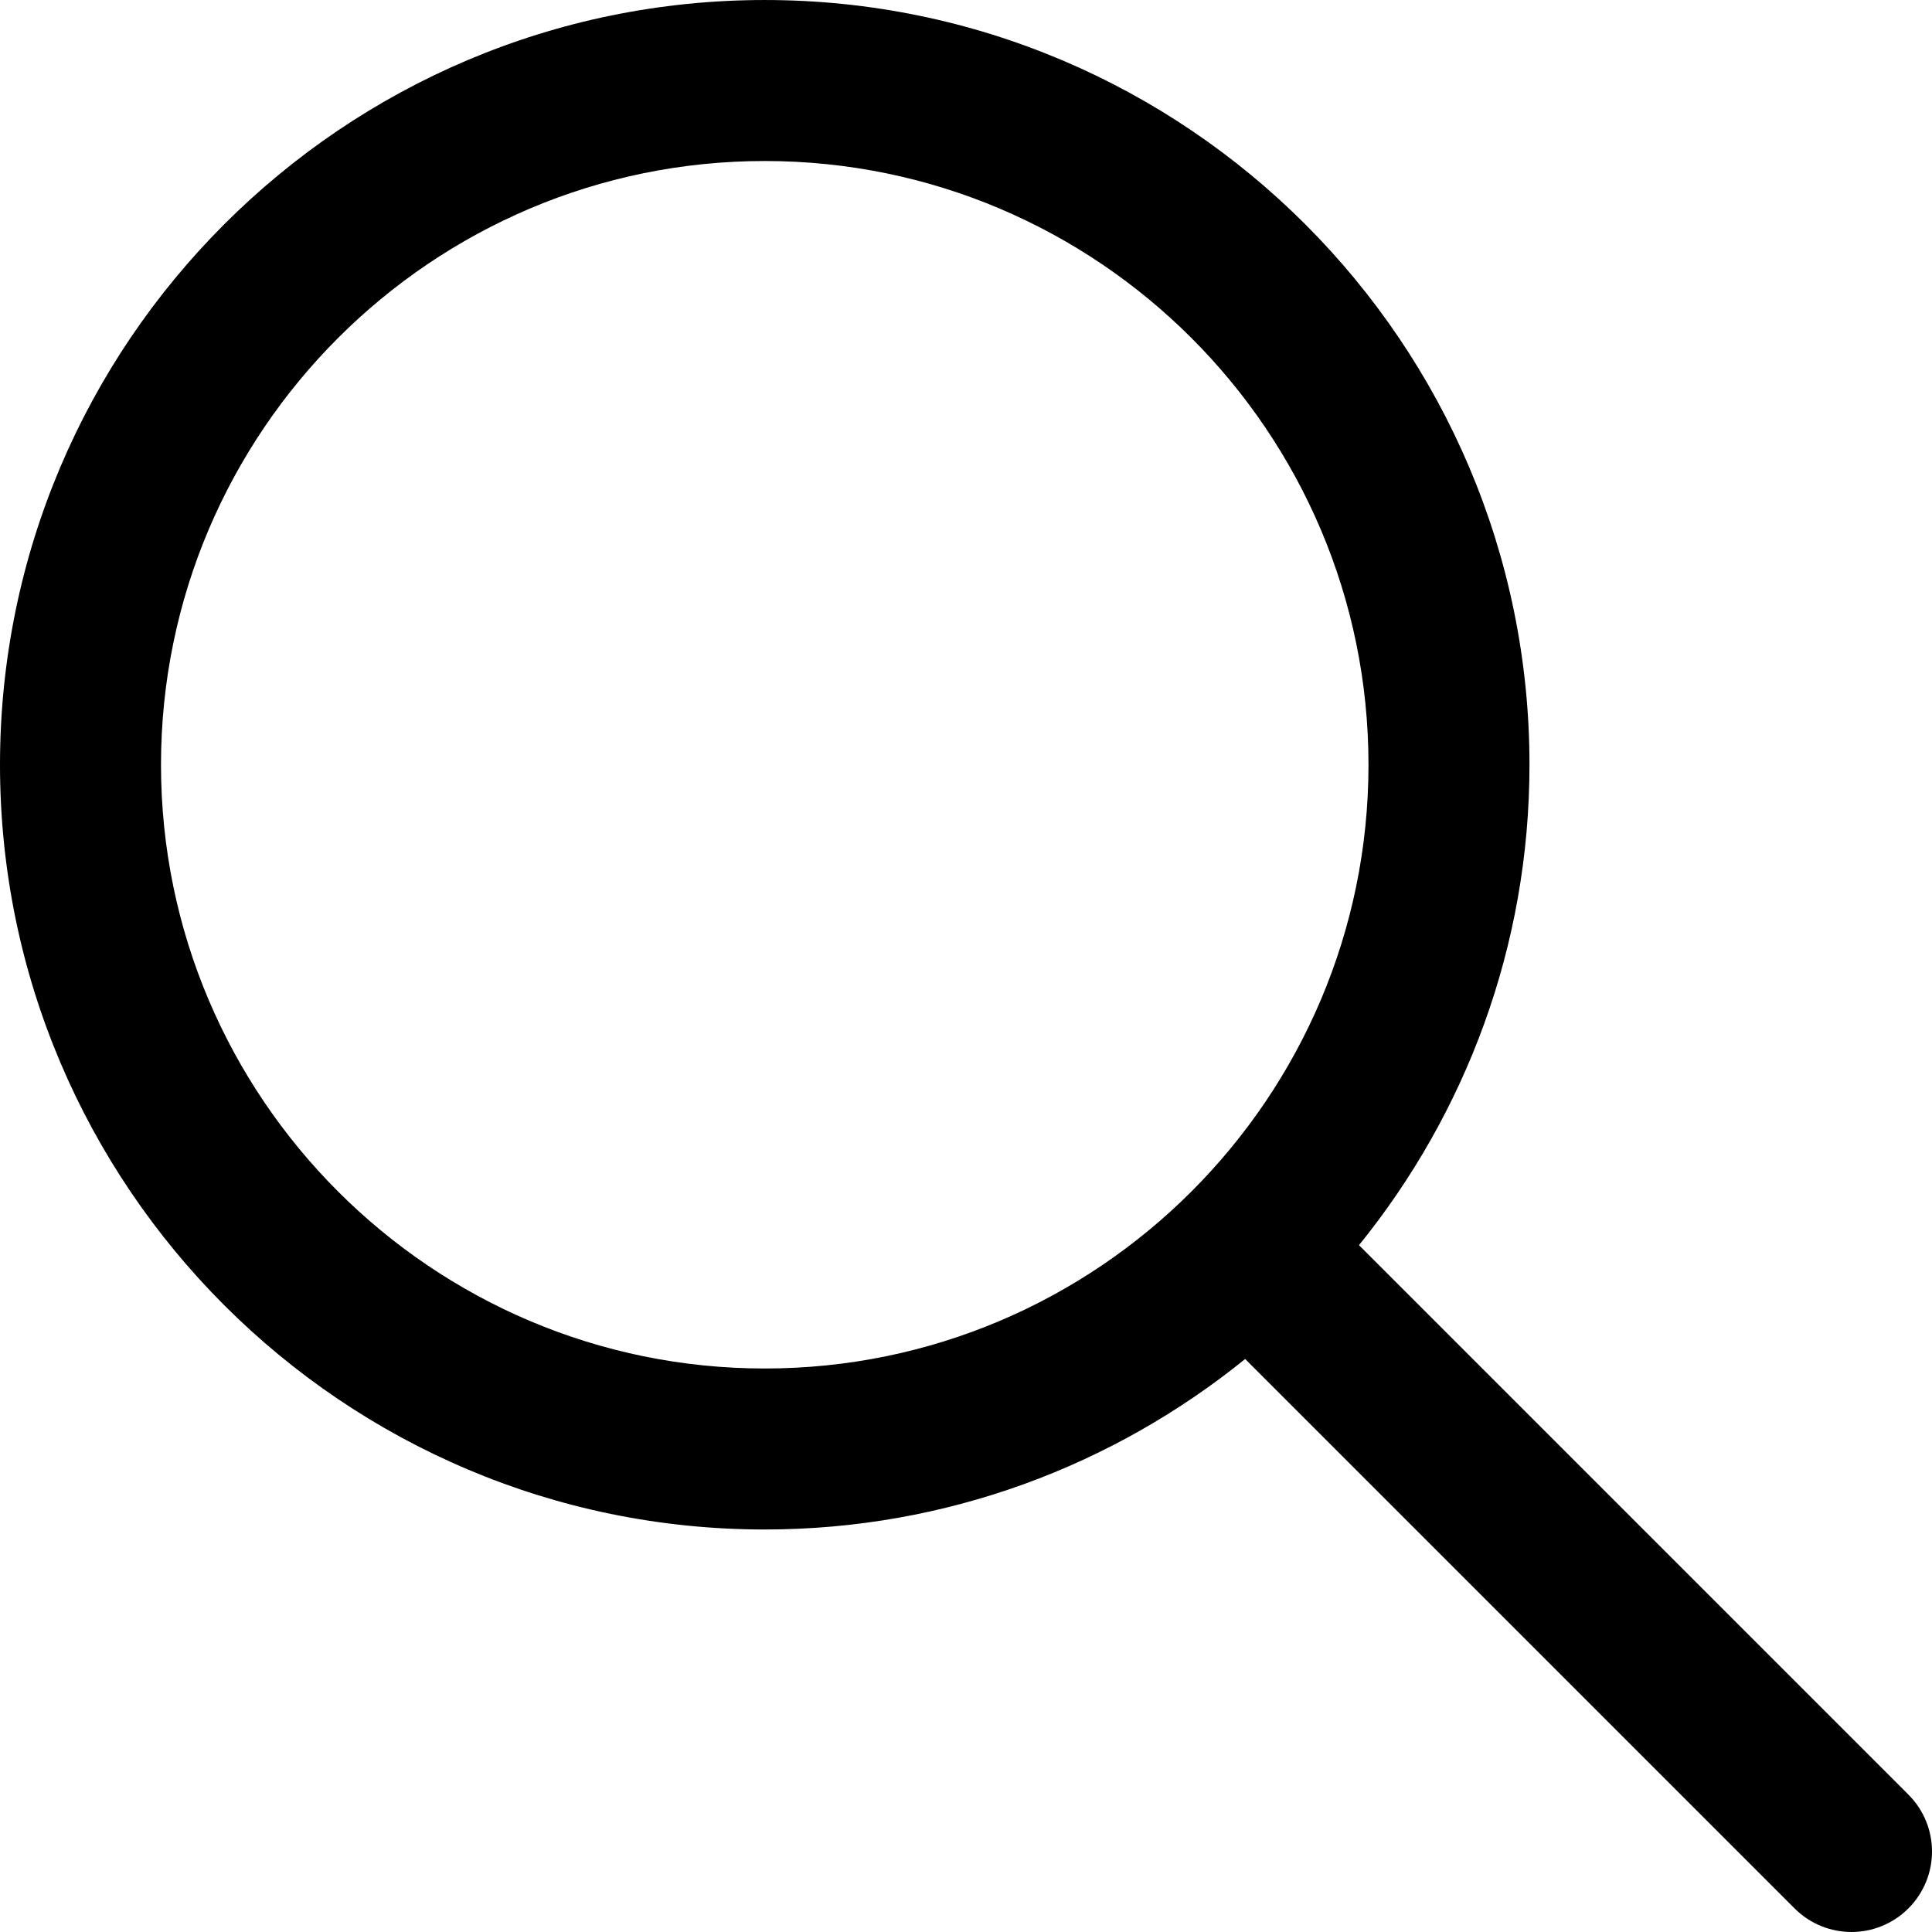
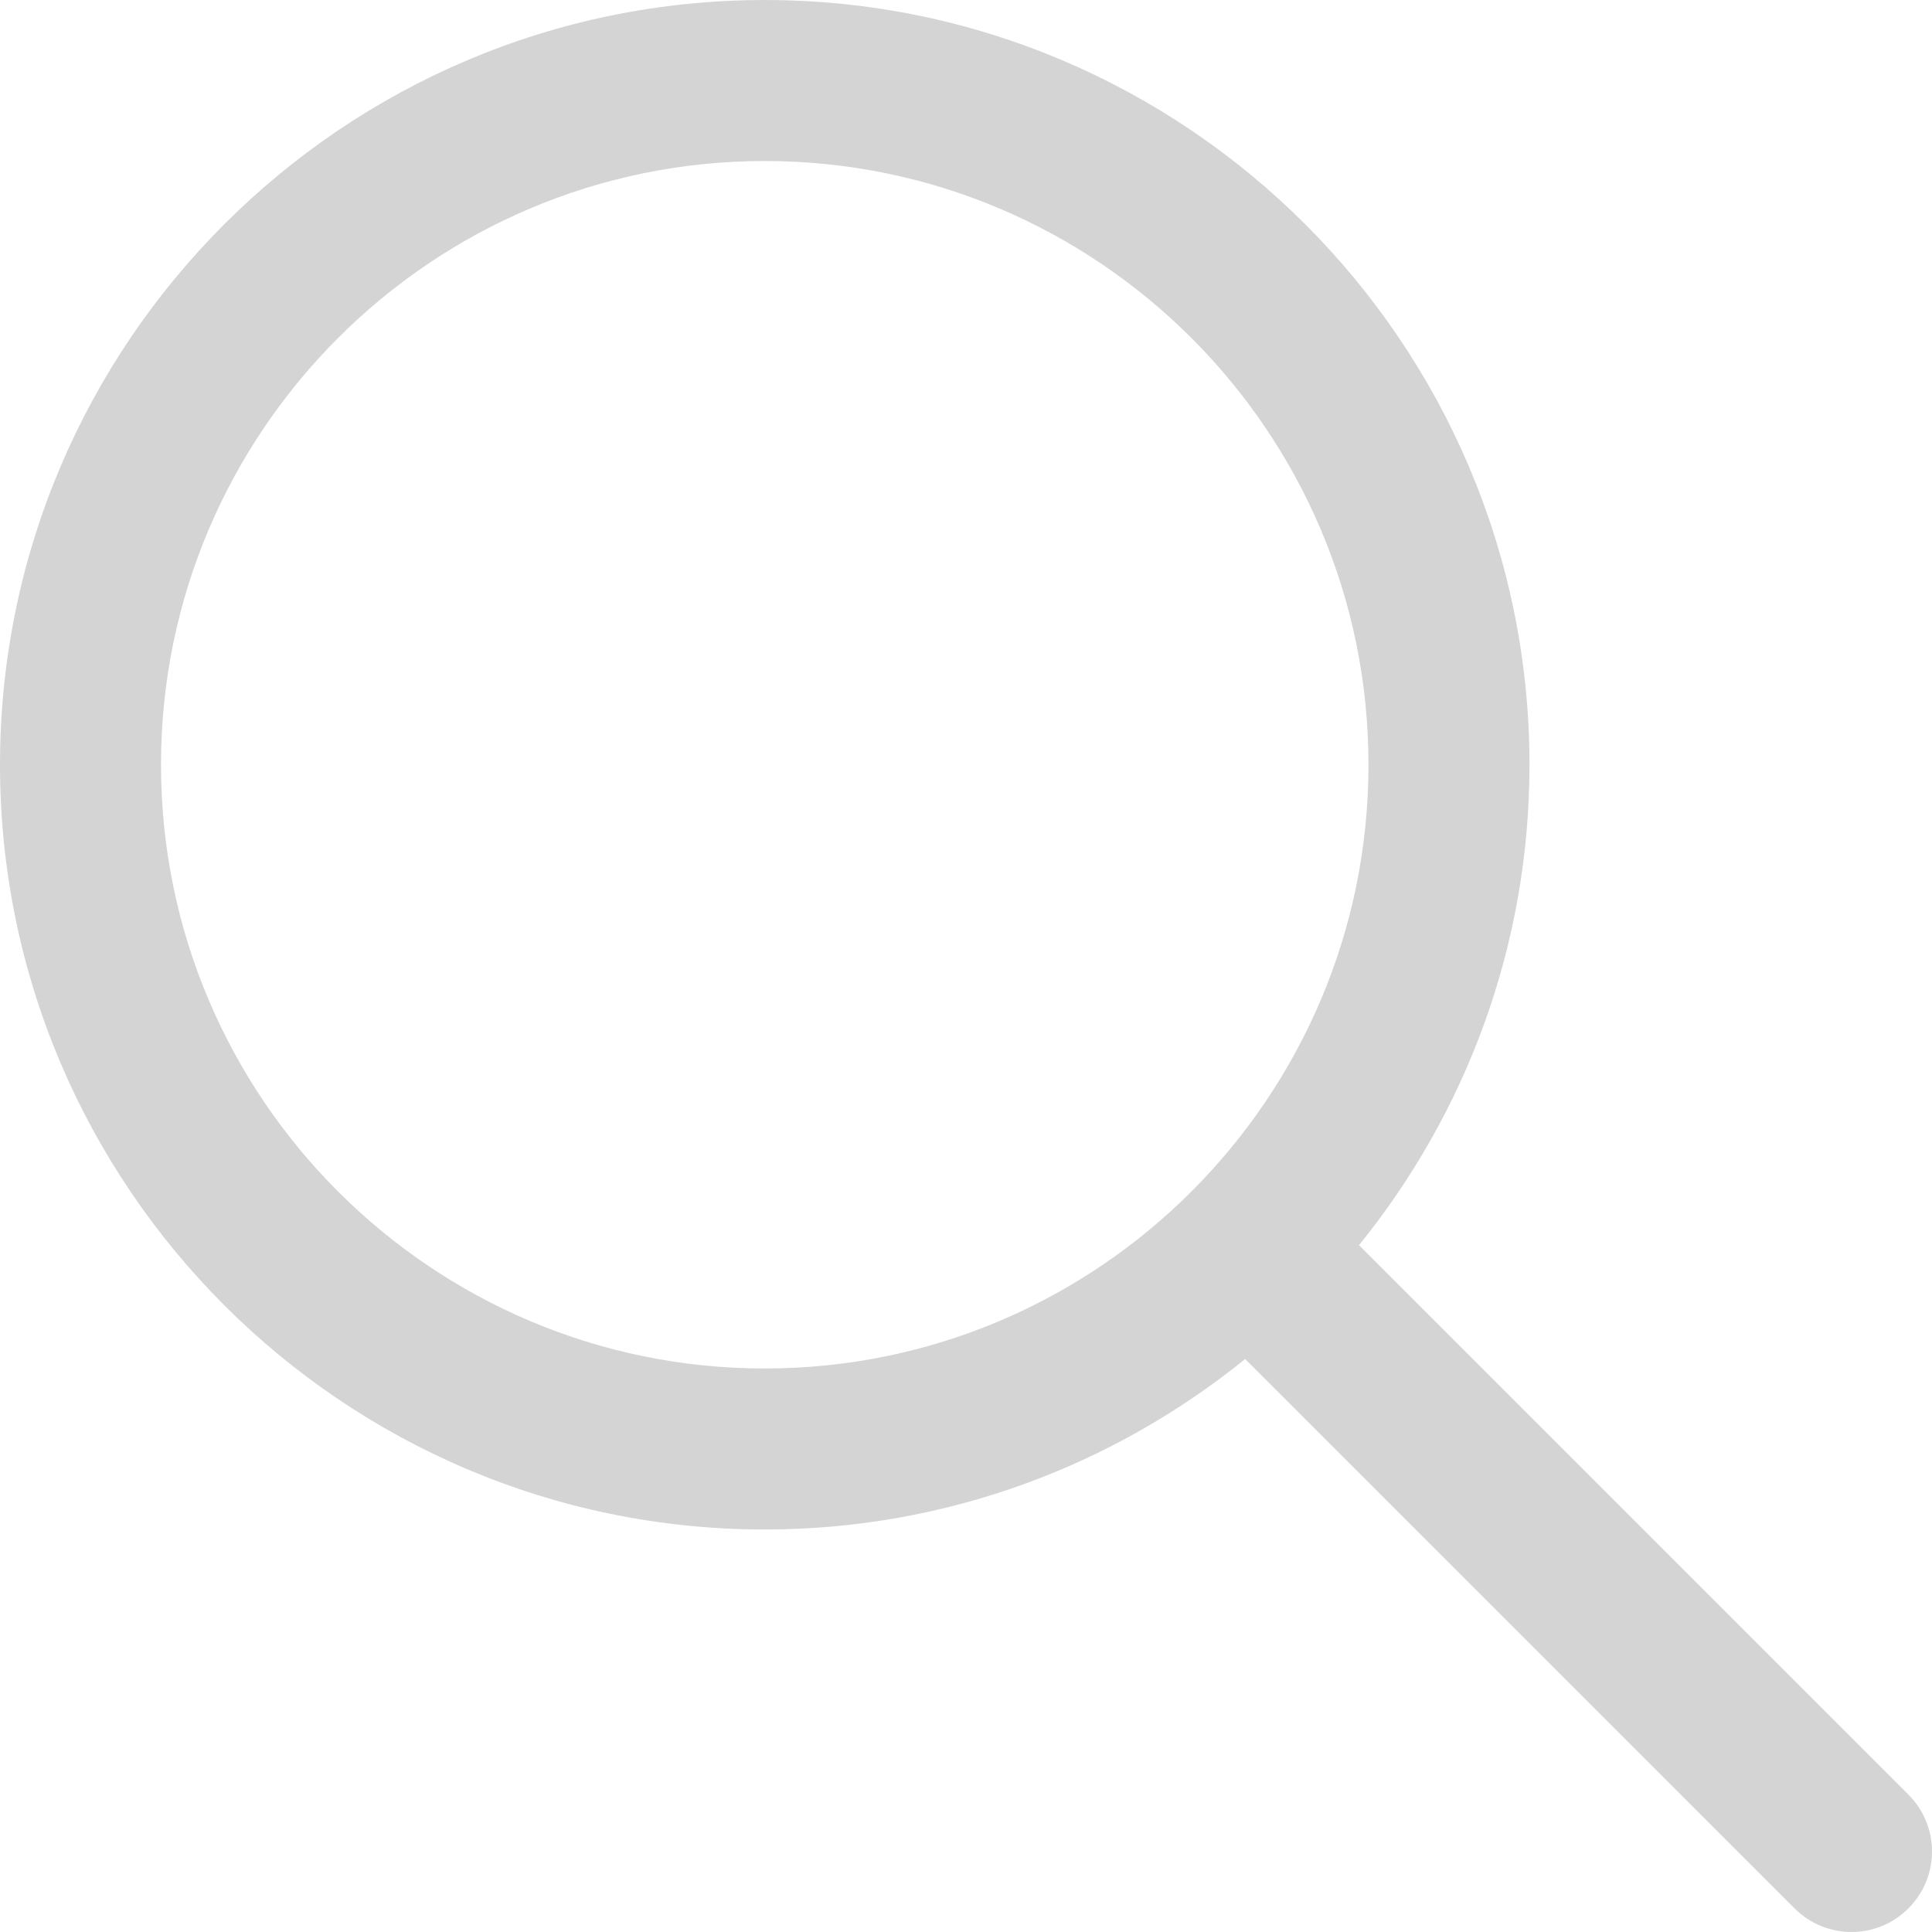
<svg xmlns="http://www.w3.org/2000/svg" x="0px" y="0px" viewBox="0 0 512.005 512.005" xml:space="preserve">
-   <path d="M505.749,475.587l-145.6-145.6c28.203-34.837,45.184-79.104,45.184-127.317c0-111.744-90.923-202.667-202.667-202.667 S0,90.925,0,202.669s90.923,202.667,202.667,202.667c48.213,0,92.48-16.981,127.317-45.184l145.6,145.6 c4.16,4.16,9.621,6.251,15.083,6.251s10.923-2.091,15.083-6.251C514.091,497.411,514.091,483.928,505.749,475.587z M202.667,362.669c-88.235,0-160-71.765-160-160s71.765-160,160-160s160,71.765,160,160S290.901,362.669,202.667,362.669z" />
+   <path fill="#d4d4d5" d="M505.749,475.587l-145.6-145.6c28.203-34.837,45.184-79.104,45.184-127.317c0-111.744-90.923-202.667-202.667-202.667 S0,90.925,0,202.669s90.923,202.667,202.667,202.667c48.213,0,92.48-16.981,127.317-45.184l145.6,145.6 c4.16,4.16,9.621,6.251,15.083,6.251s10.923-2.091,15.083-6.251C514.091,497.411,514.091,483.928,505.749,475.587z M202.667,362.669c-88.235,0-160-71.765-160-160s71.765-160,160-160s160,71.765,160,160S290.901,362.669,202.667,362.669z" />
</svg>
